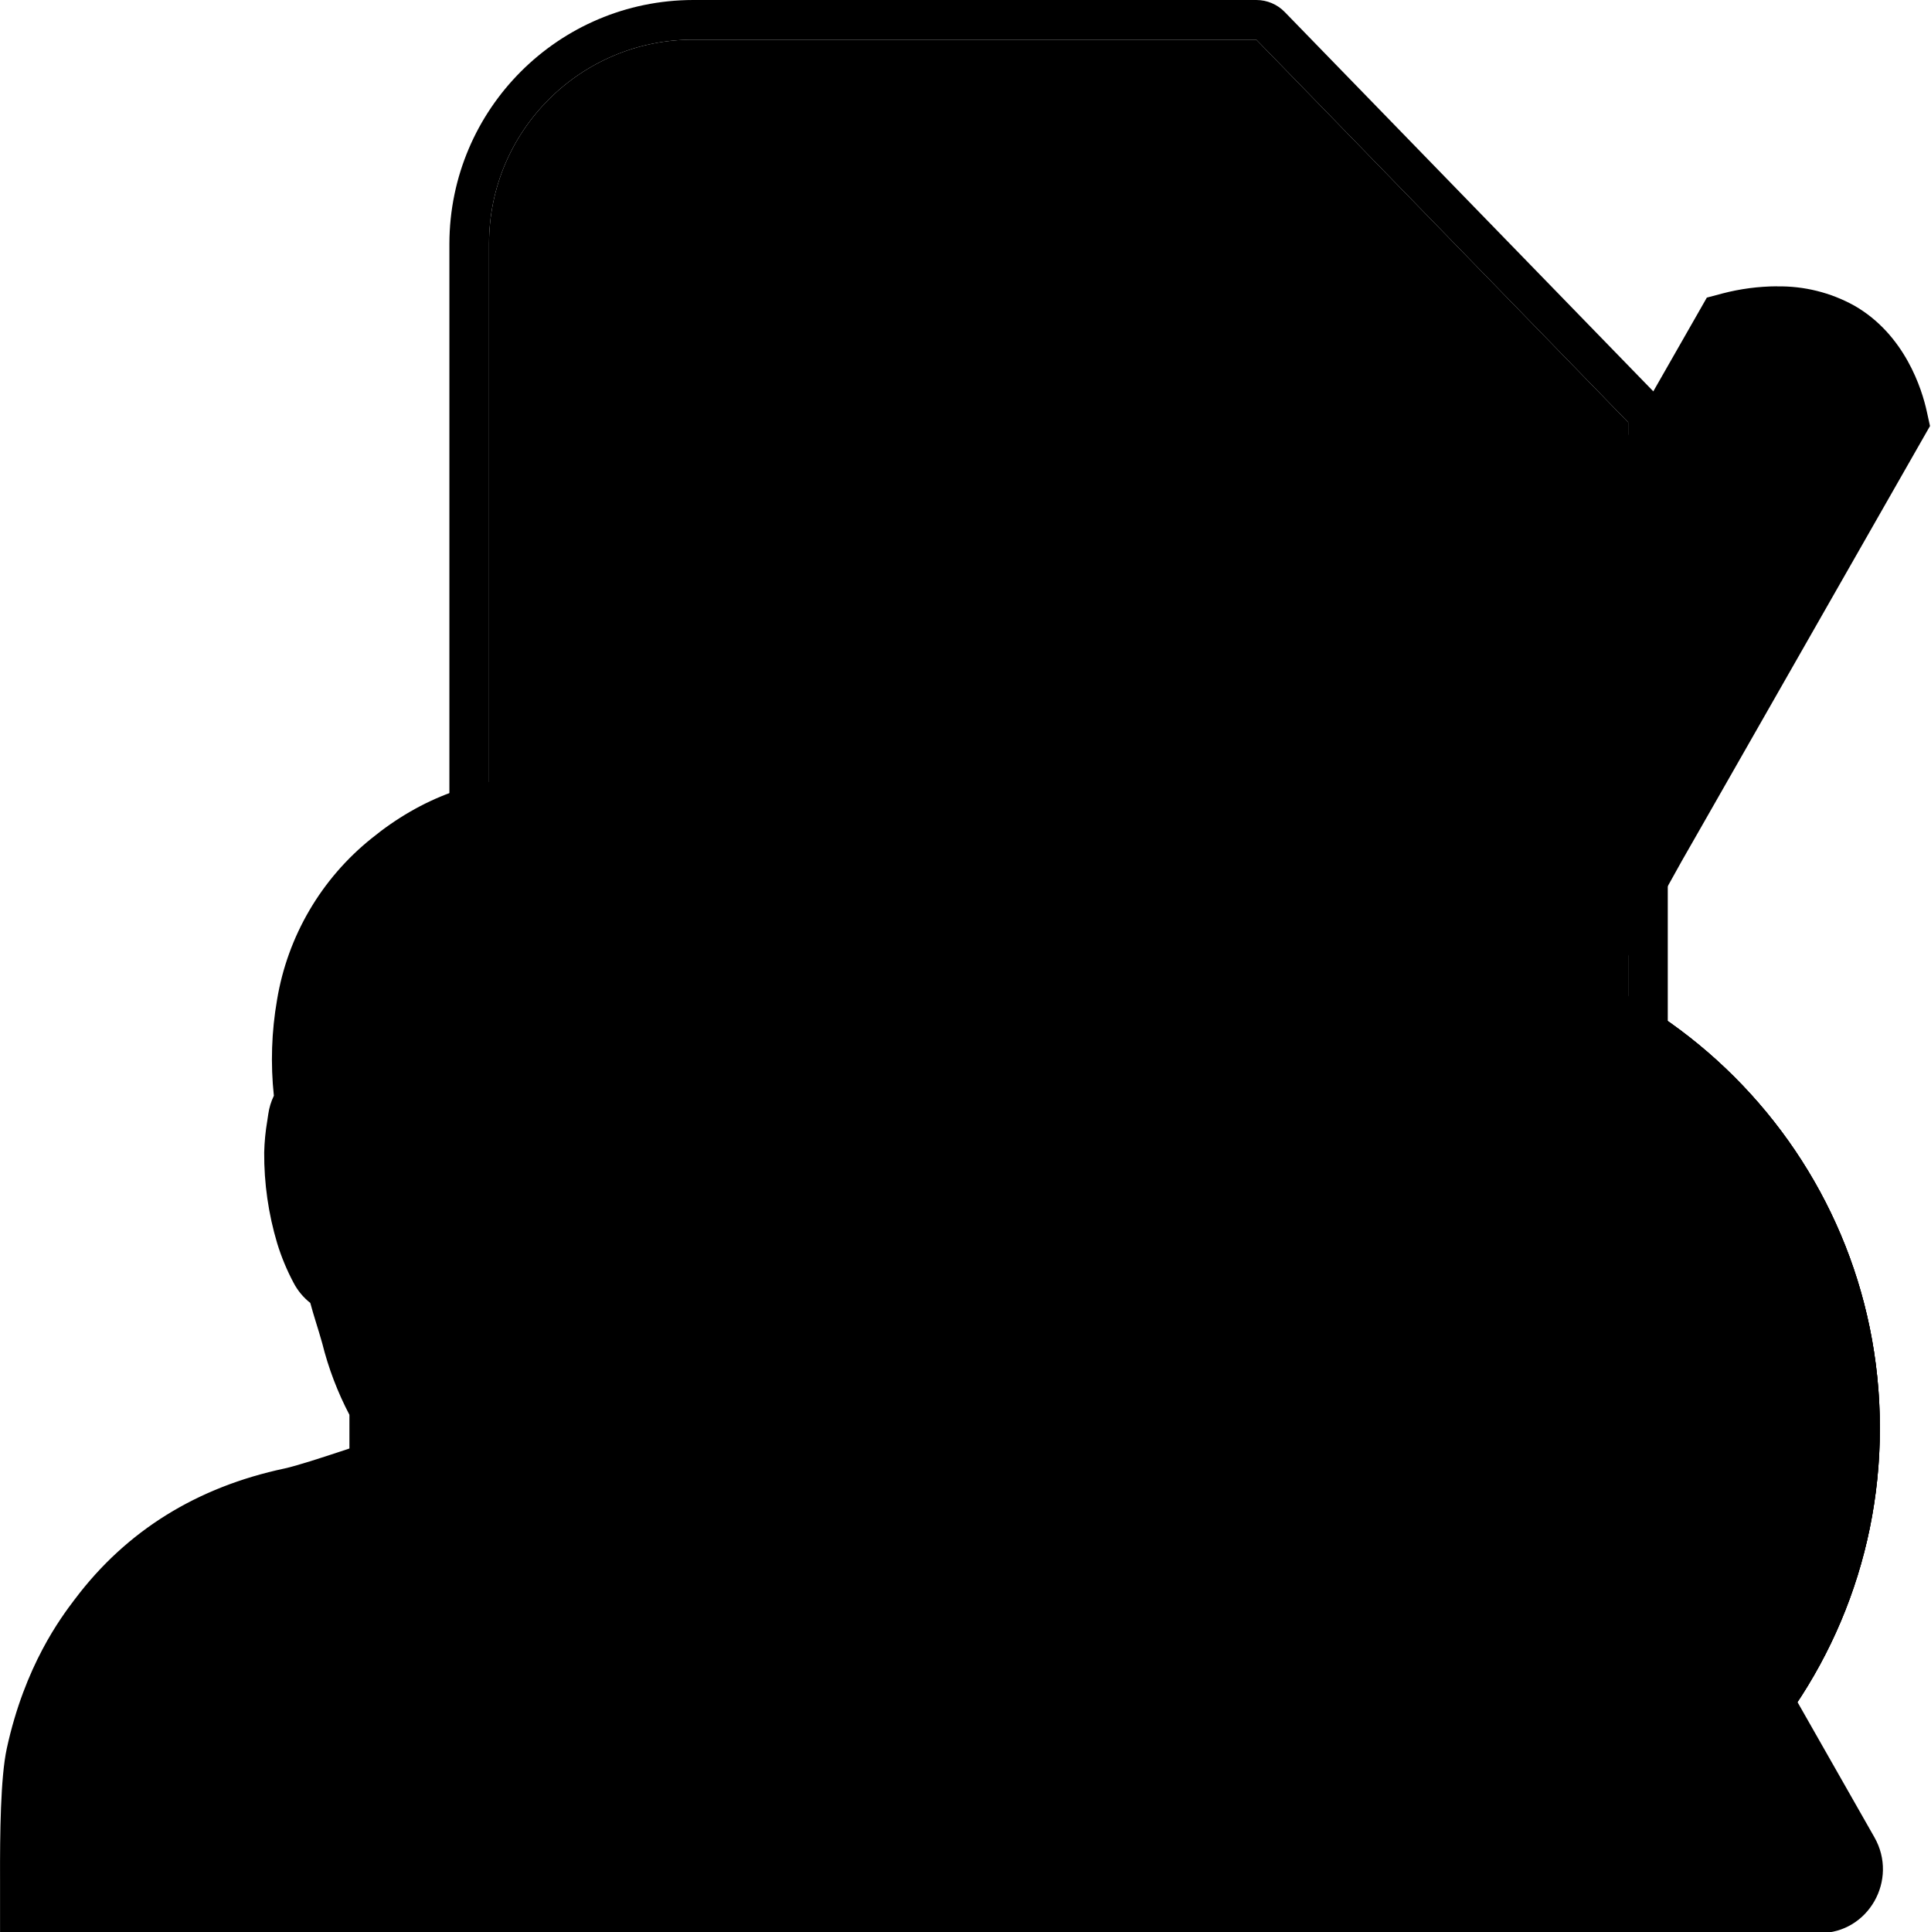
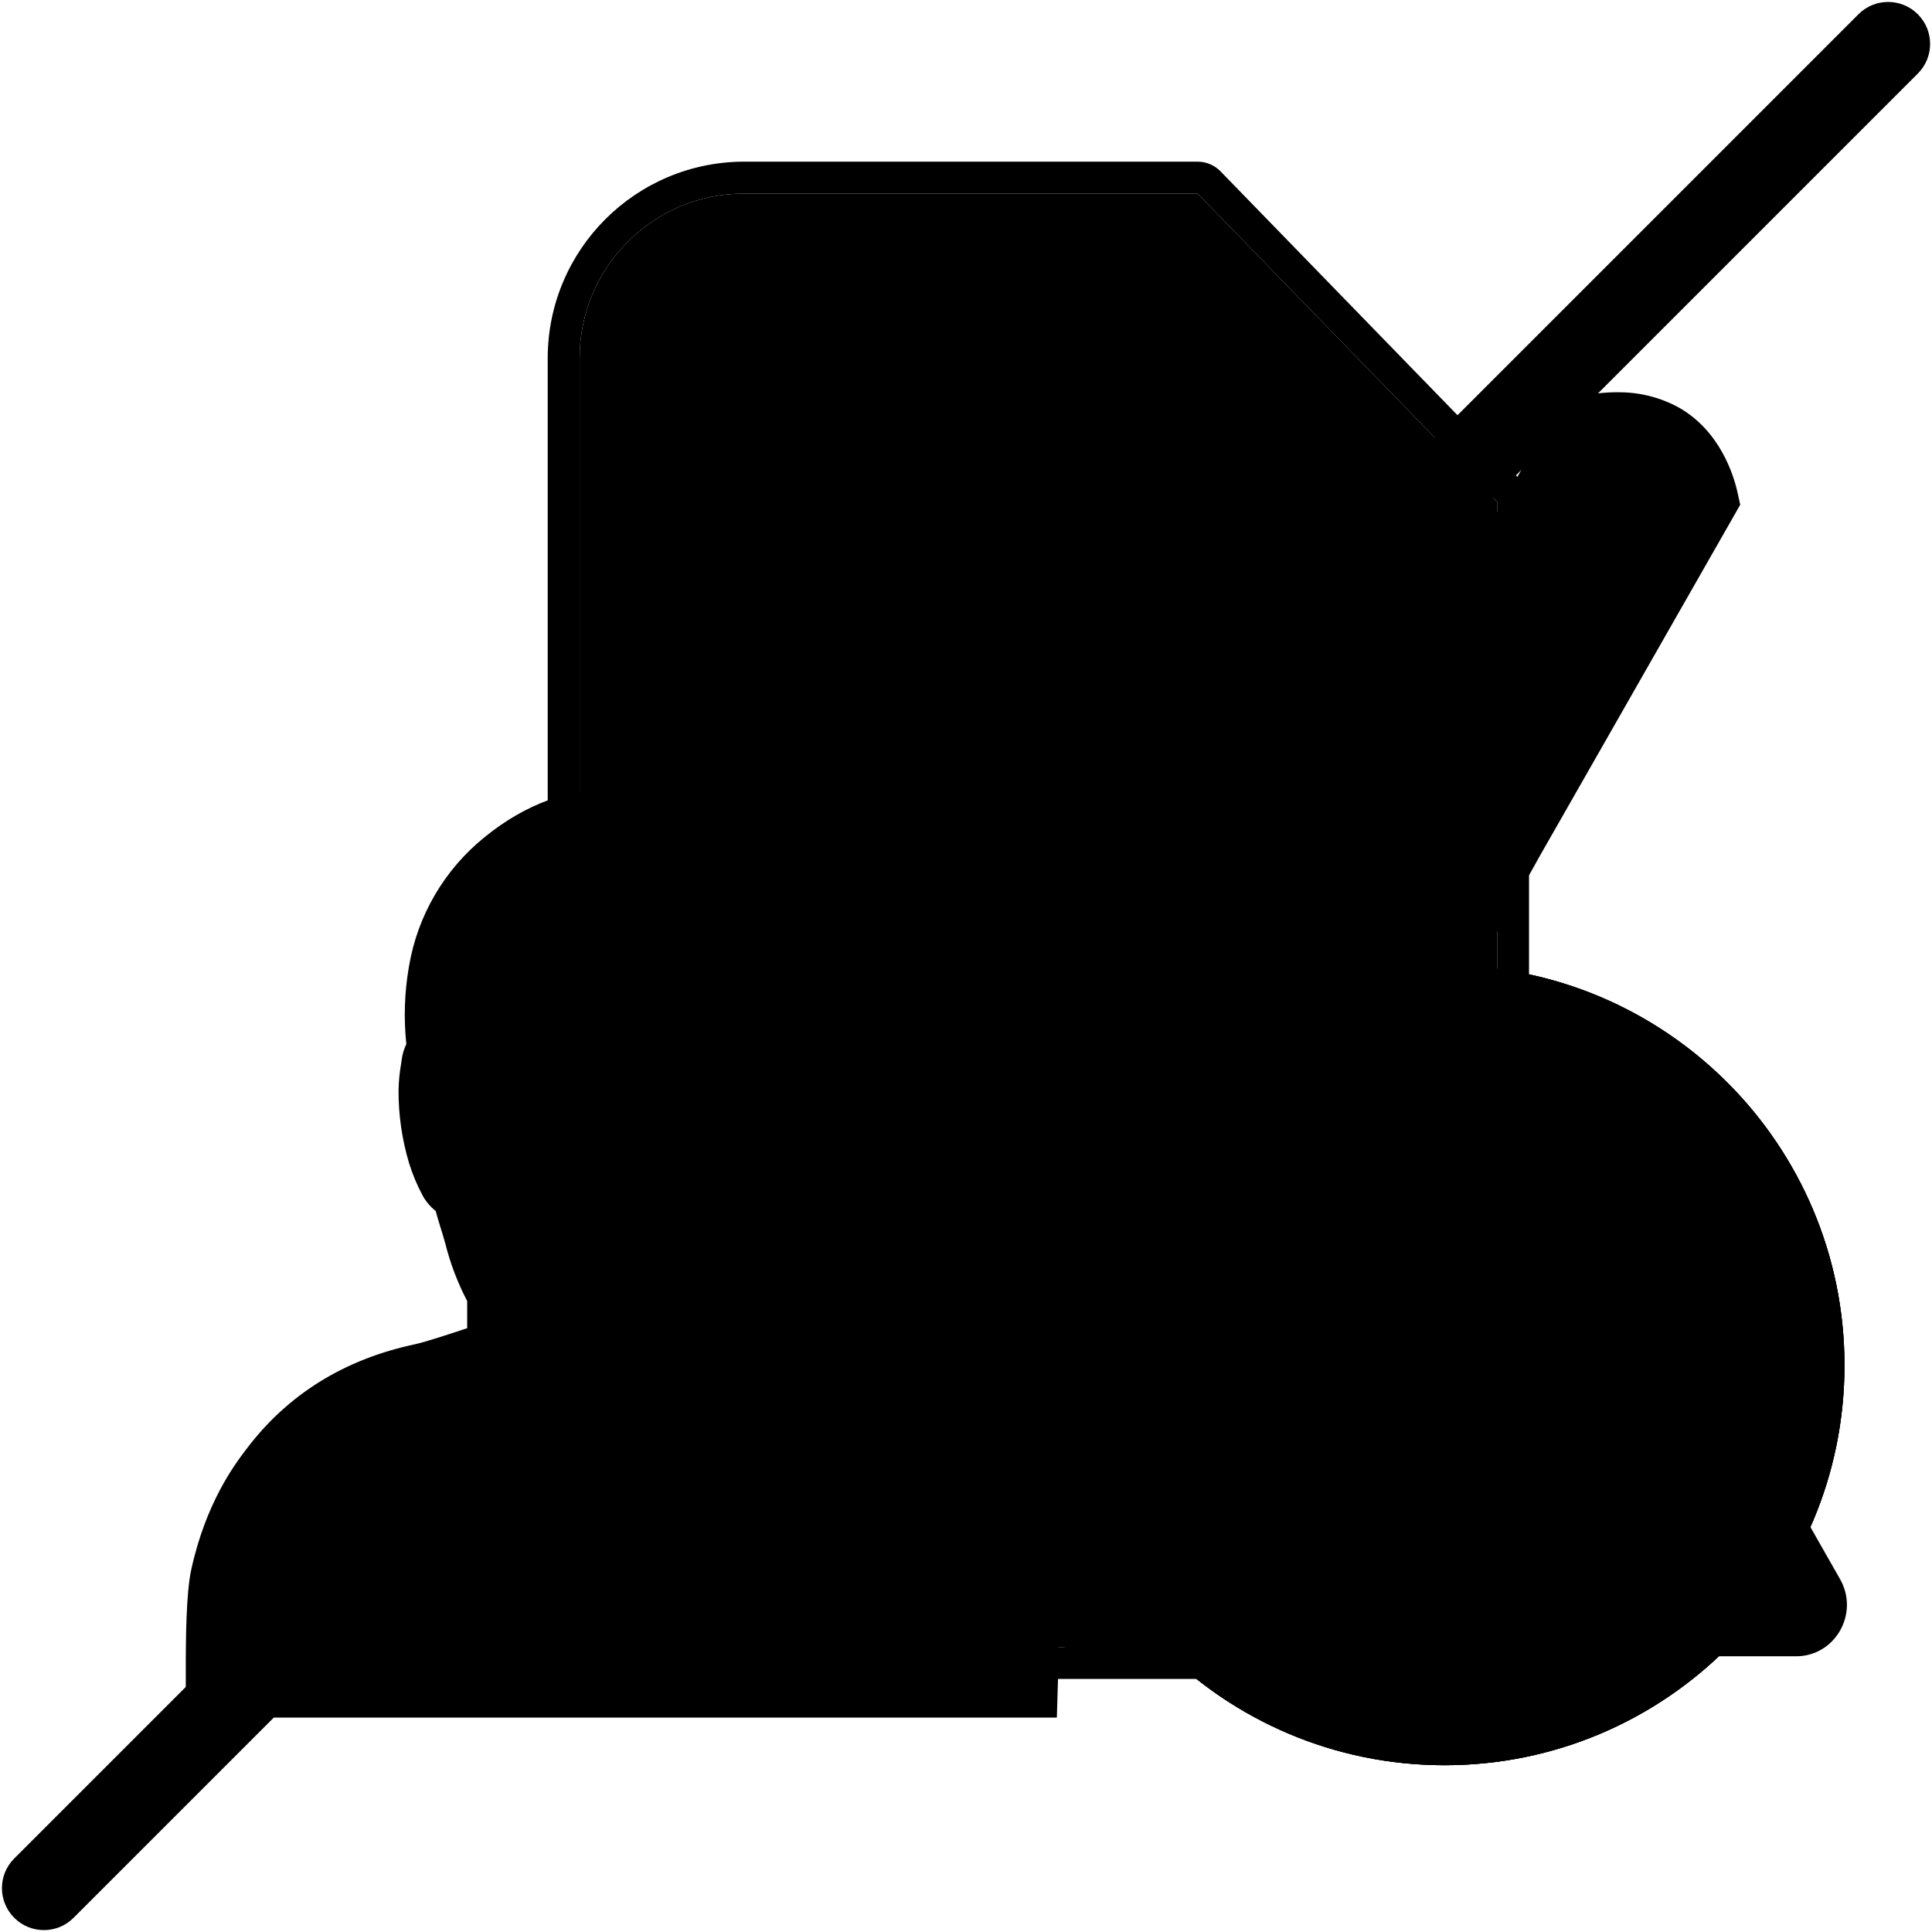
- <svg xmlns="http://www.w3.org/2000/svg" viewBox="0 0 403.15 403.47">
+ <svg xmlns="http://www.w3.org/2000/svg" viewBox="0 0 501 501">
  <defs>
    <style>
-     .tesla-common-authorship-2, .tesla-common-authorship-3, .tesla-common-authorship-4, .tesla-common-authorship-6 {
+     .common-authorship-1 {
+       opacity: 0;
+     }
+ 
+     .common-authorship-1, .common-authorship-3, .common-authorship-5, .common-authorship-7, .common-authorship-9 {
+       stroke-miterlimit: 10;
+     }
+ 
+     .common-authorship-3, .common-authorship-4, .common-authorship-5, .common-authorship-7 {
      fill: none;
    }

-     .tesla-common-authorship-2, .tesla-common-authorship-4, .tesla-common-authorship-6 {
-       stroke-miterlimit: 10;
-     }
- 
-     .tesla-common-authorship-2 {
+     .common-authorship-3 {
      stroke-width: 9.81px;
    }

-     .tesla-common-authorship-3 {
+     .common-authorship-4 {
      stroke-linejoin: round;
      stroke-width: 8.28px;
    }

-     .tesla-common-authorship-4 {
+     .common-authorship-5 {
      stroke-width: 10.39px;
    }

-     .tesla-common-authorship-6 {
+     .common-authorship-7 {
+       stroke-width: 4.65px;
+     }
+ 
+     .common-authorship-7, .common-authorship-9 {
      stroke-linecap: round;
-       stroke-width: 4.65px;
+     }
+ 
+     .common-authorship-9 {
+       stroke-width: 16.05px;
    }

    </style>
  </defs>
  <g class="tesla_common tesla_common_authorship">
-     <path class="tesla-tertiary-color" d="M169.94,204.8c19.6,3.41,34.28,15.09,42.43,33.78,3.33,7.61,4.71,16.16,4.36,26.89-.06,1.63-.21,3.17-.35,4.53,0,.12,0,.23,0,.35A20.77,20.77,0,0,1,218,275.7c1.1,6.76.26,13.21-.7,18.64a46.73,46.73,0,0,1-4.39,13.91,16.22,16.22,0,0,1-4.3,5.45l-.59,1.88c-1,3.12-2,6.36-3.2,9.6a22.58,22.58,0,0,0-.77,2.72,32,32,0,0,1-2.46,7.18c-.31.62-.62,1.18-.9,1.68V342c0,.72,0,1.44,0,2.16l1.84.63c2.74.94,5.32,1.82,8.26,2.56l2,.48c10.49,2.54,26.34,6.39,44.75,27,4.52,5.07,12.19,17.77,14.8,32a108.74,108.74,0,0,1,1.43,19.77h71.37A42.62,42.62,0,0,0,387.73,384V129.61L310.06,49.7H192.44a42.61,42.61,0,0,0-42.63,42.6V204.9a53.53,53.53,0,0,1,10.17-1A58.58,58.58,0,0,1,169.94,204.8Z" transform="translate(-47.67 -41.42)" />
-     <line class="tesla-common-authorship-2 tesla-secondary-stroke" x1="125.95" y1="74.78" x2="240.98" y2="74.78" />
-     <line class="tesla-common-authorship-2 tesla-secondary-stroke" x1="125.95" y1="119.09" x2="353.76" y2="119.09" />
-     <line class="tesla-common-authorship-2 tesla-secondary-stroke" x1="125.95" y1="163.41" x2="330.92" y2="163.41" />
-     <path id="Cantonada" class="tesla-common-authorship-3 tesla-secondary-stroke" d="M310.06,49.7s0,54.09,0,59.64c0,13-1.06,20.1,17.57,20.1,17.36,0,60.09.17,60.09.17" transform="translate(-47.67 -41.42)" />
-     <line class="tesla-common-authorship-4 tesla-secondary-stroke" x1="163.1" y1="207.72" x2="295.48" y2="207.72" />
-     <line class="tesla-common-authorship-4 tesla-secondary-stroke" x1="165" y1="252.04" x2="273.67" y2="252.04" />
-     <polygon class="tesla-primary-color" points="228.04 310.3 295.15 192.71 322.04 208.05 254.91 325.66 228.04 310.3" />
-     <path class="tesla-tertiary-color" d="M344.31,239.59,364.24,251,301.08,361.63l-19.92-11.4,63.15-110.64m-3-10.92-4,7-4.6,8.06L274.21,346.27l-4,6.94,6.94,4,19.92,11.39,6.95,4,4-7,63.16-110.66,4-7-7-4-19.93-11.37-6.95-4Z" transform="translate(-47.67 -41.42)" />
-     <path class="tesla-common-authorship-6 tesla-primary-stroke" d="M358.23,382.21s-7.55-1.71-10.91-2.13-14.26,11.54-17.62,12.4-2.36-16.42-7.39-17.7-14,17.7-18.2,17.7-4.3-9.82-7.66-11.1-9.12,9.39-15.41,8.53-2.94-9.83-2.94-9.83" transform="translate(-47.67 -41.42)" />
-     <path class="tesla-primary-color" d="M278.43,378.48l22.65-16.85L364.24,251l-19.93-11.37L281.16,350.23Z" transform="translate(-47.67 -41.42)" />
-     <path class="tesla-primary-color" d="M364.24,251,301.08,361.63l-22.65,16.85,2.73-28.25,63.15-110.64Z" transform="translate(-47.67 -41.42)" />
-     <path class="tesla-secondary-color" d="M316,43.93a8.26,8.26,0,0,0-5.93-2.51H192.44A51,51,0,0,0,141.53,92.3V207.24a52,52,0,0,1,8.28-2.34V92.3a42.61,42.61,0,0,1,42.63-42.6H310.06l77.67,79.91v3.89l5.66-9.93Z" transform="translate(-47.67 -41.42)" />
-     <path class="tesla-secondary-color" d="M387.73,374.3V384a42.62,42.62,0,0,1-42.64,42.6H273.72c0,2.22-.05,4.39-.11,6.47a10.17,10.17,0,0,1-.23,1.81h71.71A51,51,0,0,0,396,384V225.32l-8.27,14.5Z" transform="translate(-47.67 -41.42)" />
-     <path class="tesla-primary-color" d="M336.17,230.8,406.8,107l1.62-.42a41.56,41.56,0,0,1,10.41-1.37A28.28,28.28,0,0,1,433,108.69c9.23,5.27,12.34,15.43,13.25,19.55l.33,1.51L376,253.5Z" transform="translate(-47.67 -41.42)" />
-     <path class="tesla-tertiary-color" d="M418.83,109.25A24.48,24.48,0,0,1,431,112.17c8,4.54,10.62,13.71,11.34,16.94-4.27,7.46-27.77,48.65-46.34,81.18l-8.27,14.5L374.46,248l-32.83-18.73,46.1-80.77L396,134l13.44-23.56a38.19,38.19,0,0,1,9.39-1.23m0-8a46.11,46.11,0,0,0-11.43,1.5l-3.24.86-1.66,2.91-13.45,23.55-8.27,14.5-46.1,80.77-4,6.95,6.94,4L370.49,255l6.95,4,4-6.95,5.14-9,8.13-14.25L399,221.1l3.91-6.84,6.49-11.37,39.84-69.82,1.53-2.68-.66-3c-1-4.64-4.56-16.1-15.18-22.16a32.1,32.1,0,0,0-16.14-4Z" transform="translate(-47.67 -41.42)" />
-     <polygon class="tesla-secondary-color" points="235.44 310.24 232.65 333.68 251.28 319.34 235.44 310.24" />
-     <path class="tesla-primary-color" d="M52.67,439.9v-6.12c0-8.58.07-20.62,1.29-26.22,3.53-16.32,10.37-25.35,13.29-29.21l.08-.12c10-13.2,23.74-21.73,40.85-25.35,2.76-.59,7.77-2.24,12.18-3.7,1.88-.63,3.69-1.23,5.28-1.73v-4.52q0-3.75,0-7.5c-3-5-4.46-10.06-5.88-15-.44-1.52-.89-3.09-1.39-4.64-.58-1.83-1.07-3.66-1.54-5.45a8.66,8.66,0,0,1-3.41-3.44,42.55,42.55,0,0,1-3.07-7.36,59.69,59.69,0,0,1-2.51-17.5,40.23,40.23,0,0,1,.59-5.88l.21-1.45a7.74,7.74,0,0,1,1.38-3.45,67.4,67.4,0,0,1,.42-20.19,49.74,49.74,0,0,1,18-30.74c9.49-7.72,20.12-11.64,31.59-11.64a53.05,53.05,0,0,1,9.14.81c18.2,3.16,31.27,13.58,38.87,31,3,6.93,4.28,14.82,3.95,24.82,0,1.46-.19,2.85-.32,4.2-.06.61-.13,1.22-.18,1.83a14.93,14.93,0,0,1,1.8,5.13c1,6,.25,11.74-.69,17A42.41,42.41,0,0,1,208.67,306a10.46,10.46,0,0,1-4.12,4.62c-.37,1.16-.73,2.33-1.1,3.5-.95,3.06-1.93,6.22-3.11,9.33a28.15,28.15,0,0,0-.94,3.29,27.85,27.85,0,0,1-2.09,6.16c-.28.57-.59,1.13-.91,1.69l-.49.89q0,3.23,0,6.45c0,1.88,0,3.77,0,5.66,1.8.56,3.46,1.13,5.08,1.69,2.83,1,5.51,1.89,8.65,2.67l2,.5c10.5,2.54,24.89,6,42.31,25.56,4,4.49,11.25,16.51,13.66,29.67,1.17,6.38,1.59,15.58,1.24,27.34l-.14,4.85Z" transform="translate(-47.67 -41.42)" />
-     <path class="tesla-tertiary-color" d="M160,213.71a48.13,48.13,0,0,1,8.28.73c16.45,2.86,28.26,12.29,35.14,28.06,3.14,7.19,3.8,14.87,3.55,22.65-.08,2.29-.43,4.56-.57,6.85a2,2,0,0,0,.48,1.56c.57.46,1.24,2.43,1.45,3.72.84,5.15.22,10.27-.68,15.34a37.67,37.67,0,0,1-3.41,11.09c-.74,1.39-1.51,2.7-3.31,2.91-.33,0-.65,1-.83,1.53-1.48,4.52-2.76,9.12-4.44,13.56-1.18,3.11-1.33,6-2.82,9-.52,1-1.13,2-1.64,3a2.92,2.92,0,0,0-.3,1.26c0,5.07,0,10.13,0,15.2a1.31,1.31,0,0,0,1.12,1.5c6,1.69,10.36,3.64,16.41,5.15,10.19,2.55,24.27,4.88,41.81,24.54,3.83,4.3,10.33,15.54,12.47,27.24,1.51,8.24,1.35,19.86,1.16,26.29H57.67c0-3.49-.18-20,1.17-26.28,3.34-15.41,9.87-23.92,12.48-27.37,8.08-10.68,20-19.7,37.89-23.48,5-1.06,15.48-4.91,20.39-6.29a1.26,1.26,0,0,0,1.05-1.44c0-5.06,0-10.13,0-15.2a3.1,3.1,0,0,0-.39-1.47c-3.78-6-5-12.31-7.11-19.07-.7-2.22-1.28-4.47-1.88-6.72a1.52,1.52,0,0,0-1.11-1.13,4.68,4.68,0,0,1-2.29-1.82,38.16,38.16,0,0,1-2.72-6.5,54.69,54.69,0,0,1-2.3-16,52.16,52.16,0,0,1,.75-6.67,2.28,2.28,0,0,1,.66-1.38c1-.79,1-1.74.8-2.87a62.19,62.19,0,0,1,.32-19.21,44.73,44.73,0,0,1,16.22-27.73c8.56-7,18.1-10.52,28.43-10.52m0-10c-12.65,0-24.35,4.29-34.75,12.76a54.63,54.63,0,0,0-19.75,33.75,72.24,72.24,0,0,0-.66,20,12.94,12.94,0,0,0-1.17,3.85l-.21,1.4a46,46,0,0,0-.64,6.59,64.84,64.84,0,0,0,2.72,19,46.81,46.81,0,0,0,3.42,8.23,13,13,0,0,0,3.49,4.2c.35,1.28.72,2.58,1.14,3.91.47,1.48.9,2.95,1.35,4.51a67.21,67.21,0,0,0,5.68,14.94c0,2.07,0,4.13,0,6.2v.84l-1.84.61c-4.08,1.35-9.16,3-11.66,3.55-18.32,3.88-33.06,13-43.79,27.24l-.09.11c-2.85,3.77-10.42,13.77-14.19,31.17-1.3,6-1.43,17.74-1.4,27.29V444.9H273.56l.29-9.71c.36-12.27-.07-21.56-1.32-28.38-2.61-14.26-10.31-27-14.85-32.1-18.46-20.7-34.35-24.55-44.86-27.09l-2-.49c-2.93-.73-5.51-1.62-8.24-2.55L200.9,344v-7.18c.28-.49.58-1,.88-1.64a32.25,32.25,0,0,0,2.47-7.23,25.71,25.71,0,0,1,.76-2.69c1.24-3.25,2.24-6.49,3.22-9.62.19-.62.37-1.22.56-1.81a16.41,16.41,0,0,0,4.31-5.48,47.28,47.28,0,0,0,4.41-14c1-5.44,1.81-11.92.7-18.7a21.15,21.15,0,0,0-1.62-5.36l0-.29c.14-1.36.3-2.91.35-4.54.35-10.77-1-19.34-4.37-27-8.19-18.76-22.92-30.49-42.6-33.91a58.84,58.84,0,0,0-10-.88Z" transform="translate(-47.67 -41.42)" />
+     <g>
+       <rect class="common-authorship-1 tesla-tertiary-color" x="0.5" y="0.5" width="500" height="500" />
+     </g>
+     <g>
+       <path class="common-authorship-2 tesla-tertiary-color" d="M169.94,204.8c19.6,3.41,34.28,15.09,42.43,33.78,3.33,7.61,4.71,16.16,4.36,26.89-.06,1.63-.21,3.17-.35,4.53,0,.12,0,.23,0,.35A20.77,20.77,0,0,1,218,275.7c1.1,6.76.26,13.21-.7,18.64a46.73,46.73,0,0,1-4.39,13.91,16.22,16.22,0,0,1-4.3,5.45l-.59,1.88c-1,3.12-2,6.36-3.2,9.6a22.58,22.58,0,0,0-.77,2.72,32,32,0,0,1-2.46,7.18c-.31.62-.62,1.18-.9,1.68V342c0,.72,0,1.44,0,2.16l1.84.63c2.74.94,5.32,1.82,8.26,2.56l2,.48c10.49,2.54,26.34,6.39,44.75,27,4.52,5.07,12.19,17.77,14.8,32a108.74,108.74,0,0,1,1.43,19.77h71.37A42.62,42.62,0,0,0,387.73,384V129.61L310.06,49.7H192.44a42.61,42.61,0,0,0-42.63,42.6V204.9a53.53,53.53,0,0,1,10.17-1A58.58,58.58,0,0,1,169.94,204.8Z" transform="translate(0.5 0.5)" />
+       <line class="common-authorship-3 tesla-secondary-stroke" x1="174.12" y1="116.7" x2="289.14" y2="116.7" />
+       <line class="common-authorship-3 tesla-secondary-stroke" x1="174.12" y1="161.02" x2="401.93" y2="161.02" />
+       <line class="common-authorship-3 tesla-secondary-stroke" x1="174.12" y1="205.33" x2="379.09" y2="205.33" />
+       <path class="common-authorship-4 tesla-secondary-stroke" d="M310.06,49.7s0,54.09,0,59.64c0,13-1.06,20.1,17.57,20.1,17.36,0,60.09.17,60.09.17" transform="translate(0.5 0.5)" />
+       <line class="common-authorship-5 tesla-secondary-stroke" x1="211.26" y1="249.65" x2="343.64" y2="249.65" />
+       <line class="common-authorship-5 tesla-secondary-stroke" x1="213.17" y1="293.96" x2="321.84" y2="293.96" />
+       <polygon class="common-authorship-6 tesla-primary-color" points="276.21 352.22 343.32 234.63 370.2 249.97 303.07 367.59 276.21 352.22" />
+       <path class="common-authorship-2 tesla-tertiary-color" d="M344.31,239.59,364.24,251,301.08,361.63l-19.92-11.4,63.15-110.64m-3-10.92-4,7-4.6,8.06L274.21,346.27l-4,6.94,6.94,4,19.92,11.39,6.95,4,4-7,63.16-110.66,4-7-7-4-19.93-11.37-6.95-4Z" transform="translate(0.5 0.5)" />
+       <path class="common-authorship-7 tesla-primary-stroke" d="M358.23,382.21s-7.55-1.71-10.91-2.13-14.26,11.54-17.62,12.4-2.36-16.42-7.39-17.7-14,17.7-18.2,17.7-4.3-9.82-7.66-11.1-9.12,9.39-15.41,8.53-2.94-9.83-2.94-9.83" transform="translate(0.5 0.5)" />
+       <path class="common-authorship-6 tesla-primary-color" d="M278.43,378.48l22.65-16.85L364.24,251l-19.93-11.37L281.16,350.23Z" transform="translate(0.5 0.5)" />
+       <path class="common-authorship-6 tesla-primary-color" d="M364.24,251,301.08,361.63l-22.65,16.85,2.73-28.25,63.15-110.64Z" transform="translate(0.5 0.5)" />
+       <path class="common-authorship-8 tesla-secondary-color" d="M316,43.93a8.26,8.26,0,0,0-5.93-2.51H192.44A51,51,0,0,0,141.53,92.3V207.24a52,52,0,0,1,8.28-2.34V92.3a42.61,42.61,0,0,1,42.63-42.6H310.06l77.67,79.91v3.89l5.66-9.93Z" transform="translate(0.5 0.5)" />
+       <path class="common-authorship-8 tesla-secondary-color" d="M387.73,374.3V384a42.62,42.62,0,0,1-42.64,42.6H273.72c0,2.22-.05,4.39-.11,6.47a10.17,10.17,0,0,1-.23,1.81h71.71A51,51,0,0,0,396,384V225.32l-8.27,14.5Z" transform="translate(0.5 0.5)" />
+       <path class="common-authorship-6 tesla-primary-color" d="M336.17,230.8,406.8,107l1.62-.42a41.56,41.56,0,0,1,10.41-1.37A28.28,28.28,0,0,1,433,108.69c9.23,5.27,12.34,15.43,13.25,19.55l.33,1.51L376,253.5Z" transform="translate(0.5 0.5)" />
+       <path class="common-authorship-2 tesla-tertiary-color" d="M418.83,109.25A24.48,24.48,0,0,1,431,112.17c8,4.54,10.62,13.71,11.34,16.94-4.27,7.46-27.77,48.65-46.34,81.18l-8.27,14.5L374.46,248l-32.83-18.73,46.1-80.77L396,134l13.44-23.56a38.19,38.19,0,0,1,9.39-1.23m0-8a46.11,46.11,0,0,0-11.43,1.5l-3.24.86-1.66,2.91-13.45,23.55-8.27,14.5-46.1,80.77-4,6.95,6.94,4L370.49,255l6.95,4,4-6.95,5.14-9,8.13-14.25L399,221.1l3.91-6.84,6.49-11.37,39.84-69.82,1.53-2.68-.66-3c-1-4.64-4.56-16.1-15.18-22.16a32.1,32.1,0,0,0-16.14-4Z" transform="translate(0.5 0.5)" />
+       <polygon class="common-authorship-8 tesla-secondary-color" points="283.61 352.17 280.81 375.6 299.45 361.26 283.61 352.17" />
+       <path class="common-authorship-6 tesla-primary-color" d="M52.67,439.9v-6.12c0-8.58.07-20.62,1.29-26.22,3.53-16.32,10.37-25.35,13.29-29.21l.08-.12c10-13.2,23.74-21.73,40.85-25.35,2.76-.59,7.77-2.24,12.18-3.7,1.88-.63,3.69-1.23,5.28-1.73v-4.52q0-3.75,0-7.5c-3-5-4.46-10.06-5.88-15-.44-1.52-.89-3.09-1.39-4.64-.58-1.83-1.07-3.66-1.54-5.45a8.66,8.66,0,0,1-3.41-3.44,42.55,42.55,0,0,1-3.07-7.36,59.69,59.69,0,0,1-2.51-17.5,40.23,40.23,0,0,1,.59-5.88l.21-1.45a7.74,7.74,0,0,1,1.38-3.45,67.4,67.4,0,0,1,.42-20.19,49.74,49.74,0,0,1,18-30.74c9.49-7.72,20.12-11.64,31.59-11.64a53.05,53.05,0,0,1,9.14.81c18.2,3.16,31.27,13.58,38.87,31,3,6.93,4.28,14.82,3.95,24.82,0,1.46-.19,2.85-.32,4.2-.06.61-.13,1.22-.18,1.83a14.93,14.93,0,0,1,1.8,5.13c1,6,.25,11.74-.69,17A42.41,42.41,0,0,1,208.67,306a10.46,10.46,0,0,1-4.12,4.62c-.37,1.16-.73,2.33-1.1,3.5-.95,3.06-1.93,6.22-3.11,9.33a28.15,28.15,0,0,0-.94,3.29,27.85,27.85,0,0,1-2.09,6.16c-.28.57-.59,1.13-.91,1.69l-.49.89q0,3.23,0,6.45c0,1.88,0,3.77,0,5.66,1.8.56,3.46,1.13,5.08,1.69,2.83,1,5.51,1.89,8.65,2.67l2,.5c10.5,2.54,24.89,6,42.31,25.56,4,4.49,11.25,16.51,13.66,29.67,1.17,6.38,1.59,15.58,1.24,27.34l-.14,4.85Z" transform="translate(0.5 0.5)" />
+       <path class="common-authorship-2 tesla-tertiary-color" d="M160,213.71a48.13,48.13,0,0,1,8.28.73c16.45,2.86,28.26,12.29,35.14,28.06,3.14,7.19,3.8,14.87,3.55,22.65-.08,2.29-.43,4.56-.57,6.85a2,2,0,0,0,.48,1.56c.57.46,1.24,2.43,1.45,3.72.84,5.15.22,10.27-.68,15.34a37.67,37.67,0,0,1-3.41,11.09c-.74,1.39-1.51,2.7-3.31,2.91-.33,0-.65,1-.83,1.53-1.48,4.52-2.76,9.12-4.44,13.56-1.18,3.11-1.33,6-2.82,9-.52,1-1.13,2-1.64,3a2.92,2.92,0,0,0-.3,1.26c0,5.07,0,10.13,0,15.2a1.31,1.31,0,0,0,1.12,1.5c6,1.69,10.36,3.64,16.41,5.15,10.19,2.55,24.27,4.88,41.81,24.54,3.83,4.3,10.33,15.54,12.47,27.24,1.51,8.24,1.35,19.86,1.16,26.29H57.67c0-3.49-.18-20,1.17-26.28,3.34-15.41,9.87-23.92,12.48-27.37,8.08-10.68,20-19.7,37.89-23.48,5-1.06,15.48-4.91,20.39-6.29a1.26,1.26,0,0,0,1.05-1.44c0-5.06,0-10.13,0-15.2a3.1,3.1,0,0,0-.39-1.47c-3.78-6-5-12.31-7.11-19.07-.7-2.22-1.28-4.47-1.88-6.72a1.52,1.52,0,0,0-1.11-1.13,4.68,4.68,0,0,1-2.29-1.82,38.16,38.16,0,0,1-2.72-6.5,54.69,54.69,0,0,1-2.3-16,52.16,52.16,0,0,1,.75-6.67,2.28,2.28,0,0,1,.66-1.38c1-.79,1-1.74.8-2.87a62.19,62.19,0,0,1,.32-19.21,44.73,44.73,0,0,1,16.22-27.73c8.56-7,18.1-10.52,28.43-10.52m0-10c-12.65,0-24.35,4.29-34.75,12.76a54.63,54.63,0,0,0-19.75,33.75,72.24,72.24,0,0,0-.66,20,12.94,12.94,0,0,0-1.17,3.85l-.21,1.4a46,46,0,0,0-.64,6.59,64.84,64.84,0,0,0,2.72,19,46.81,46.81,0,0,0,3.42,8.23,13,13,0,0,0,3.49,4.2c.35,1.28.72,2.58,1.14,3.91.47,1.48.9,2.95,1.35,4.51a67.21,67.21,0,0,0,5.68,14.94c0,2.07,0,4.13,0,6.2v.84l-1.84.61c-4.08,1.35-9.16,3-11.66,3.55-18.32,3.88-33.06,13-43.79,27.24l-.09.11c-2.85,3.77-10.42,13.77-14.19,31.17-1.3,6-1.43,17.74-1.4,27.29V444.9H273.56l.29-9.71c.36-12.27-.07-21.56-1.32-28.38-2.61-14.26-10.31-27-14.85-32.1-18.46-20.7-34.35-24.55-44.86-27.09l-2-.49c-2.93-.73-5.51-1.62-8.24-2.55L200.9,344v-7.18c.28-.49.58-1,.88-1.64a32.25,32.25,0,0,0,2.47-7.23,25.71,25.71,0,0,1,.76-2.69c1.24-3.25,2.24-6.49,3.22-9.62.19-.62.37-1.22.56-1.81a16.41,16.41,0,0,0,4.31-5.48,47.28,47.28,0,0,0,4.41-14c1-5.44,1.81-11.92.7-18.7a21.15,21.15,0,0,0-1.62-5.36l0-.29c.14-1.36.3-2.91.35-4.54.35-10.77-1-19.34-4.37-27-8.19-18.76-22.92-30.49-42.6-33.91a58.84,58.84,0,0,0-10-.88Z" transform="translate(0.5 0.5)" />
+     </g>
  </g>
  <g class="tesla_group_status">
    <g class="tesla-status tesla_status_warning">
-       <path class="tesla-status-warning sensor-connection-cls-4" d="M374.11,429H283c-10.12,0-16.45-11.12-11.39-20l45.57-80.08,45.57-80.07a13.06,13.06,0,0,1,22.78,0l45.56,80.07,45.57,80.08c5.06,8.89-1.26,20-11.39,20Z" transform="translate(-85.17 -25.31)" />
-       <path data-name="!" class="tesla-tertiary-color sensor-connection-cls-5" d="M374,289.85c6.37,0,14.51,1.24,13.39,9.82-1.21,9.91-6.41,45.21-9.26,69.67a3.44,3.44,0,0,1-3.41,3h-1.34a3.42,3.42,0,0,1-3.41-3.05c-2.57-23.3-8-59.11-9.17-70C359.59,291.57,367.24,289.85,374,289.85Zm.18,121.47c-7.21,0-12.57-5.29-12.57-13,0-7.44,5.36-13.1,12.57-13.1,7.39,0,12.75,5.66,12.75,13.1C387,406,381.6,411.32,374.21,411.32Z" transform="translate(-85.17 -25.31)" />
+       <path class="common-authorship-9 tesla-status-warning tesla-tertiary-stroke" d="M374.11,429H283c-10.12,0-16.45-11.12-11.39-20l45.57-80.08,45.57-80.07a13.06,13.06,0,0,1,22.78,0l45.56,80.07,45.57,80.08c5.06,8.89-1.26,20-11.39,20Z" transform="translate(0.5 0.5)" />
+       <path class="common-authorship-2 tesla-tertiary-color" d="M374,289.85c6.37,0,14.51,1.24,13.39,9.82-1.21,9.91-6.41,45.21-9.26,69.67a3.44,3.44,0,0,1-3.41,3h-1.34a3.42,3.42,0,0,1-3.41-3.05c-2.57-23.3-8-59.11-9.17-70C359.59,291.57,367.24,289.85,374,289.85Zm.18,121.47c-7.21,0-12.57-5.29-12.57-13,0-7.44,5.36-13.1,12.57-13.1,7.39,0,12.75,5.66,12.75,13.1C387,406,381.6,411.32,374.21,411.32Z" transform="translate(0.5 0.5)" />
    </g>
    <g class="tesla-status tesla_status_error">
-       <circle class="tesla-status-error sensor-connection-cls-6" cx="374.11" cy="353.55" r="95.67" transform="translate(-225.6 318.78) rotate(-45)" />
-       <path class="tesla-tertiary-color sensor-connection-cls-5" d="M374.11,265.91a87.65,87.65,0,1,1-87.65,87.64,87.74,87.74,0,0,1,87.65-87.64m0-16.06A103.7,103.7,0,1,0,477.8,353.55a103.7,103.7,0,0,0-103.69-103.7Z" transform="translate(-85.17 -55.31)" />
-       <polygon class="tesla-tertiary-color sensor-connection-cls-5" points="375.65 228.09 357.1 209.53 319.89 246.73 282.78 209.62 264.22 228.18 301.33 265.29 264.31 302.31 282.87 320.87 319.89 283.85 357 320.96 375.56 302.4 338.45 265.29 375.65 228.09" transform="translate(-30 33)" />
+       <g>
+         <circle class="common-authorship-10 tesla-status-error" cx="374.11" cy="353.55" r="95.67" transform="translate(-139.93 368.59) rotate(-45)" />
+         <path class="common-authorship-2 tesla-tertiary-color" d="M374.11,265.91a87.65,87.65,0,1,1-87.65,87.64,87.74,87.74,0,0,1,87.65-87.64m0-16.06A103.7,103.7,0,1,0,477.8,353.55a103.7,103.7,0,0,0-103.69-103.7Z" transform="translate(0.5 0.5)" />
+       </g>
+       <polygon class="common-authorship-2 tesla-tertiary-color" points="430.32 316.89 411.76 298.34 374.56 335.54 337.45 298.43 318.89 316.99 356 354.1 318.98 391.12 337.54 409.68 374.56 372.65 411.67 409.77 430.23 391.21 393.12 354.1 430.32 316.89" />
    </g>
    <g class="tesla-status tesla_status_success">
-       <circle class="tesla-status-success sensor-connection-cls-7" cx="374.11" cy="353.55" r="95.67" transform="translate(-225.6 318.78) rotate(-45)" />
-       <path class="tesla-tertiary-color sensor-connection-cls-5" d="M374.11,265.91a87.65,87.65,0,1,1-87.65,87.64,87.74,87.74,0,0,1,87.65-87.64m0-16.06A103.7,103.7,0,1,0,477.8,353.55a103.7,103.7,0,0,0-103.69-103.7Z" transform="translate(-85.17 -55.31)" />
-       <path class="tesla-tertiary-color sensor-connection-cls-5" d="M359.77,368.16c1.51-2.15,2.92-4.15,4.34-6.15,8-11.32,16.42-22.35,25.48-32.86,7-8.06,14.12-15.94,21.21-23.88,1.54-1.73,2.66-1.74,4.32-.18l10.68,10c2.62,2.45,2.63,3,.26,5.67-5.26,5.91-10.65,11.7-15.7,17.78-6.48,7.78-12.94,15.59-18.93,23.75C382.81,374,374.63,386.1,366.27,398c-.65.93-1.2,1.93-1.84,2.87-1.38,2-2.8,2.17-4.47.31-3.68-4.07-7.29-8.21-11-12.29a325,325,0,0,0-26.67-26.73c-.36-.31-.71-.63-1-1-1.18-1.21-1.28-2.18-.17-3.5,2.95-3.51,5.95-7,8.94-10.48.55-.65,1.1-1.3,1.67-1.93,1.38-1.53,2.51-1.65,4-.28,4.18,3.79,8.37,7.55,12.42,11.46,3.61,3.49,7,7.15,10.57,10.73C359,367.49,359.28,367.72,359.77,368.16Z" transform="translate(-85.17 -55.31)" />
+       <g>
+         <circle class="common-authorship-11 tesla-status-success" cx="374.11" cy="353.55" r="95.67" transform="translate(-139.93 368.59) rotate(-45)" />
+         <path class="common-authorship-2 tesla-tertiary-color" d="M374.11,265.91a87.65,87.65,0,1,1-87.65,87.64,87.74,87.74,0,0,1,87.65-87.64m0-16.06A103.7,103.7,0,1,0,477.8,353.55a103.7,103.7,0,0,0-103.69-103.7Z" transform="translate(0.5 0.5)" />
+       </g>
+       <path class="common-authorship-2 tesla-tertiary-color" d="M359.77,368.16c1.51-2.15,2.92-4.15,4.34-6.15,8-11.32,16.42-22.35,25.48-32.86,7-8.06,14.12-15.94,21.21-23.88,1.54-1.73,2.66-1.74,4.32-.18l10.68,10c2.62,2.45,2.63,3,.26,5.67-5.26,5.91-10.65,11.7-15.7,17.78-6.48,7.78-12.94,15.59-18.93,23.75C382.81,374,374.63,386.1,366.27,398c-.65.93-1.2,1.93-1.84,2.87-1.38,2-2.8,2.17-4.47.31-3.68-4.07-7.29-8.21-11-12.29a325,325,0,0,0-26.67-26.73c-.36-.31-.71-.63-1-1-1.18-1.21-1.28-2.18-.17-3.5,2.95-3.51,5.95-7,8.94-10.48.55-.65,1.1-1.3,1.67-1.93,1.38-1.53,2.51-1.65,4-.28,4.18,3.79,8.37,7.55,12.42,11.46,3.61,3.49,7,7.15,10.57,10.73C359,367.49,359.28,367.72,359.77,368.16Z" transform="translate(0.5 0.5)" />
    </g>
    <g class="tesla-status tesla_status_info">
-       <circle class="tesla-primary-color sensor-connection-cls-2" cx="374.11" cy="353.55" r="95.67" transform="translate(-225.6 318.78) rotate(-45)" />
-       <path class="tesla-tertiary-color sensor-connection-cls-5" d="M374.11,265.91a87.65,87.65,0,1,1-87.65,87.64,87.74,87.74,0,0,1,87.65-87.64m0-16.06A103.7,103.7,0,1,0,477.8,353.55a103.7,103.7,0,0,0-103.69-103.7Z" transform="translate(-85.17 -55.31)" />
-       <path class="tesla-tertiary-color sensor-connection-cls-5" d="M348.41,426v-7.11c12.74-1.48,14.16-2.45,14.16-18V356.55c0-14.55-1-15.44-12.46-17.09V332.8a205.91,205.91,0,0,0,37.31-8.33v76.41c0,15.16,1.13,16.56,14.6,18V426Zm25.07-118a14.82,14.82,0,0,1-14.57-14.42A14.6,14.6,0,0,1,373.7,279a14.24,14.24,0,0,1,14.41,14.58A14.54,14.54,0,0,1,373.48,308Z" transform="translate(-85.17 -55.31)" />
+       <g>
+         <circle class="common-authorship-6 tesla-primary-color" cx="374.11" cy="353.55" r="95.67" transform="translate(-139.93 368.59) rotate(-45)" />
+         <path class="common-authorship-2 tesla-tertiary-color" d="M374.11,265.91a87.65,87.65,0,1,1-87.65,87.64,87.74,87.74,0,0,1,87.65-87.64m0-16.06A103.7,103.7,0,1,0,477.8,353.55a103.7,103.7,0,0,0-103.69-103.7Z" transform="translate(0.5 0.5)" />
+       </g>
+       <path id="i" class="common-authorship-2 tesla-tertiary-color" d="M348.41,426v-7.11c12.74-1.48,14.16-2.45,14.16-18V356.55c0-14.55-1-15.44-12.46-17.09V332.8a205.91,205.91,0,0,0,37.31-8.33v76.41c0,15.16,1.13,16.56,14.6,18V426Zm25.07-118a14.82,14.82,0,0,1-14.57-14.42A14.6,14.6,0,0,1,373.7,279a14.24,14.24,0,0,1,14.41,14.58A14.54,14.54,0,0,1,373.48,308Z" transform="translate(0.5 0.5)" />
+     </g>
+     <g class="tesla-status tesla_status_disabled">
+       <g>
+         <rect class="tesla_status_disabled" x="-99.04" y="239.12" width="698.09" height="21.76" rx="10.87" transform="translate(-103.05 250.51) rotate(-45)" />
+       </g>
    </g>
  </g>
</svg>
